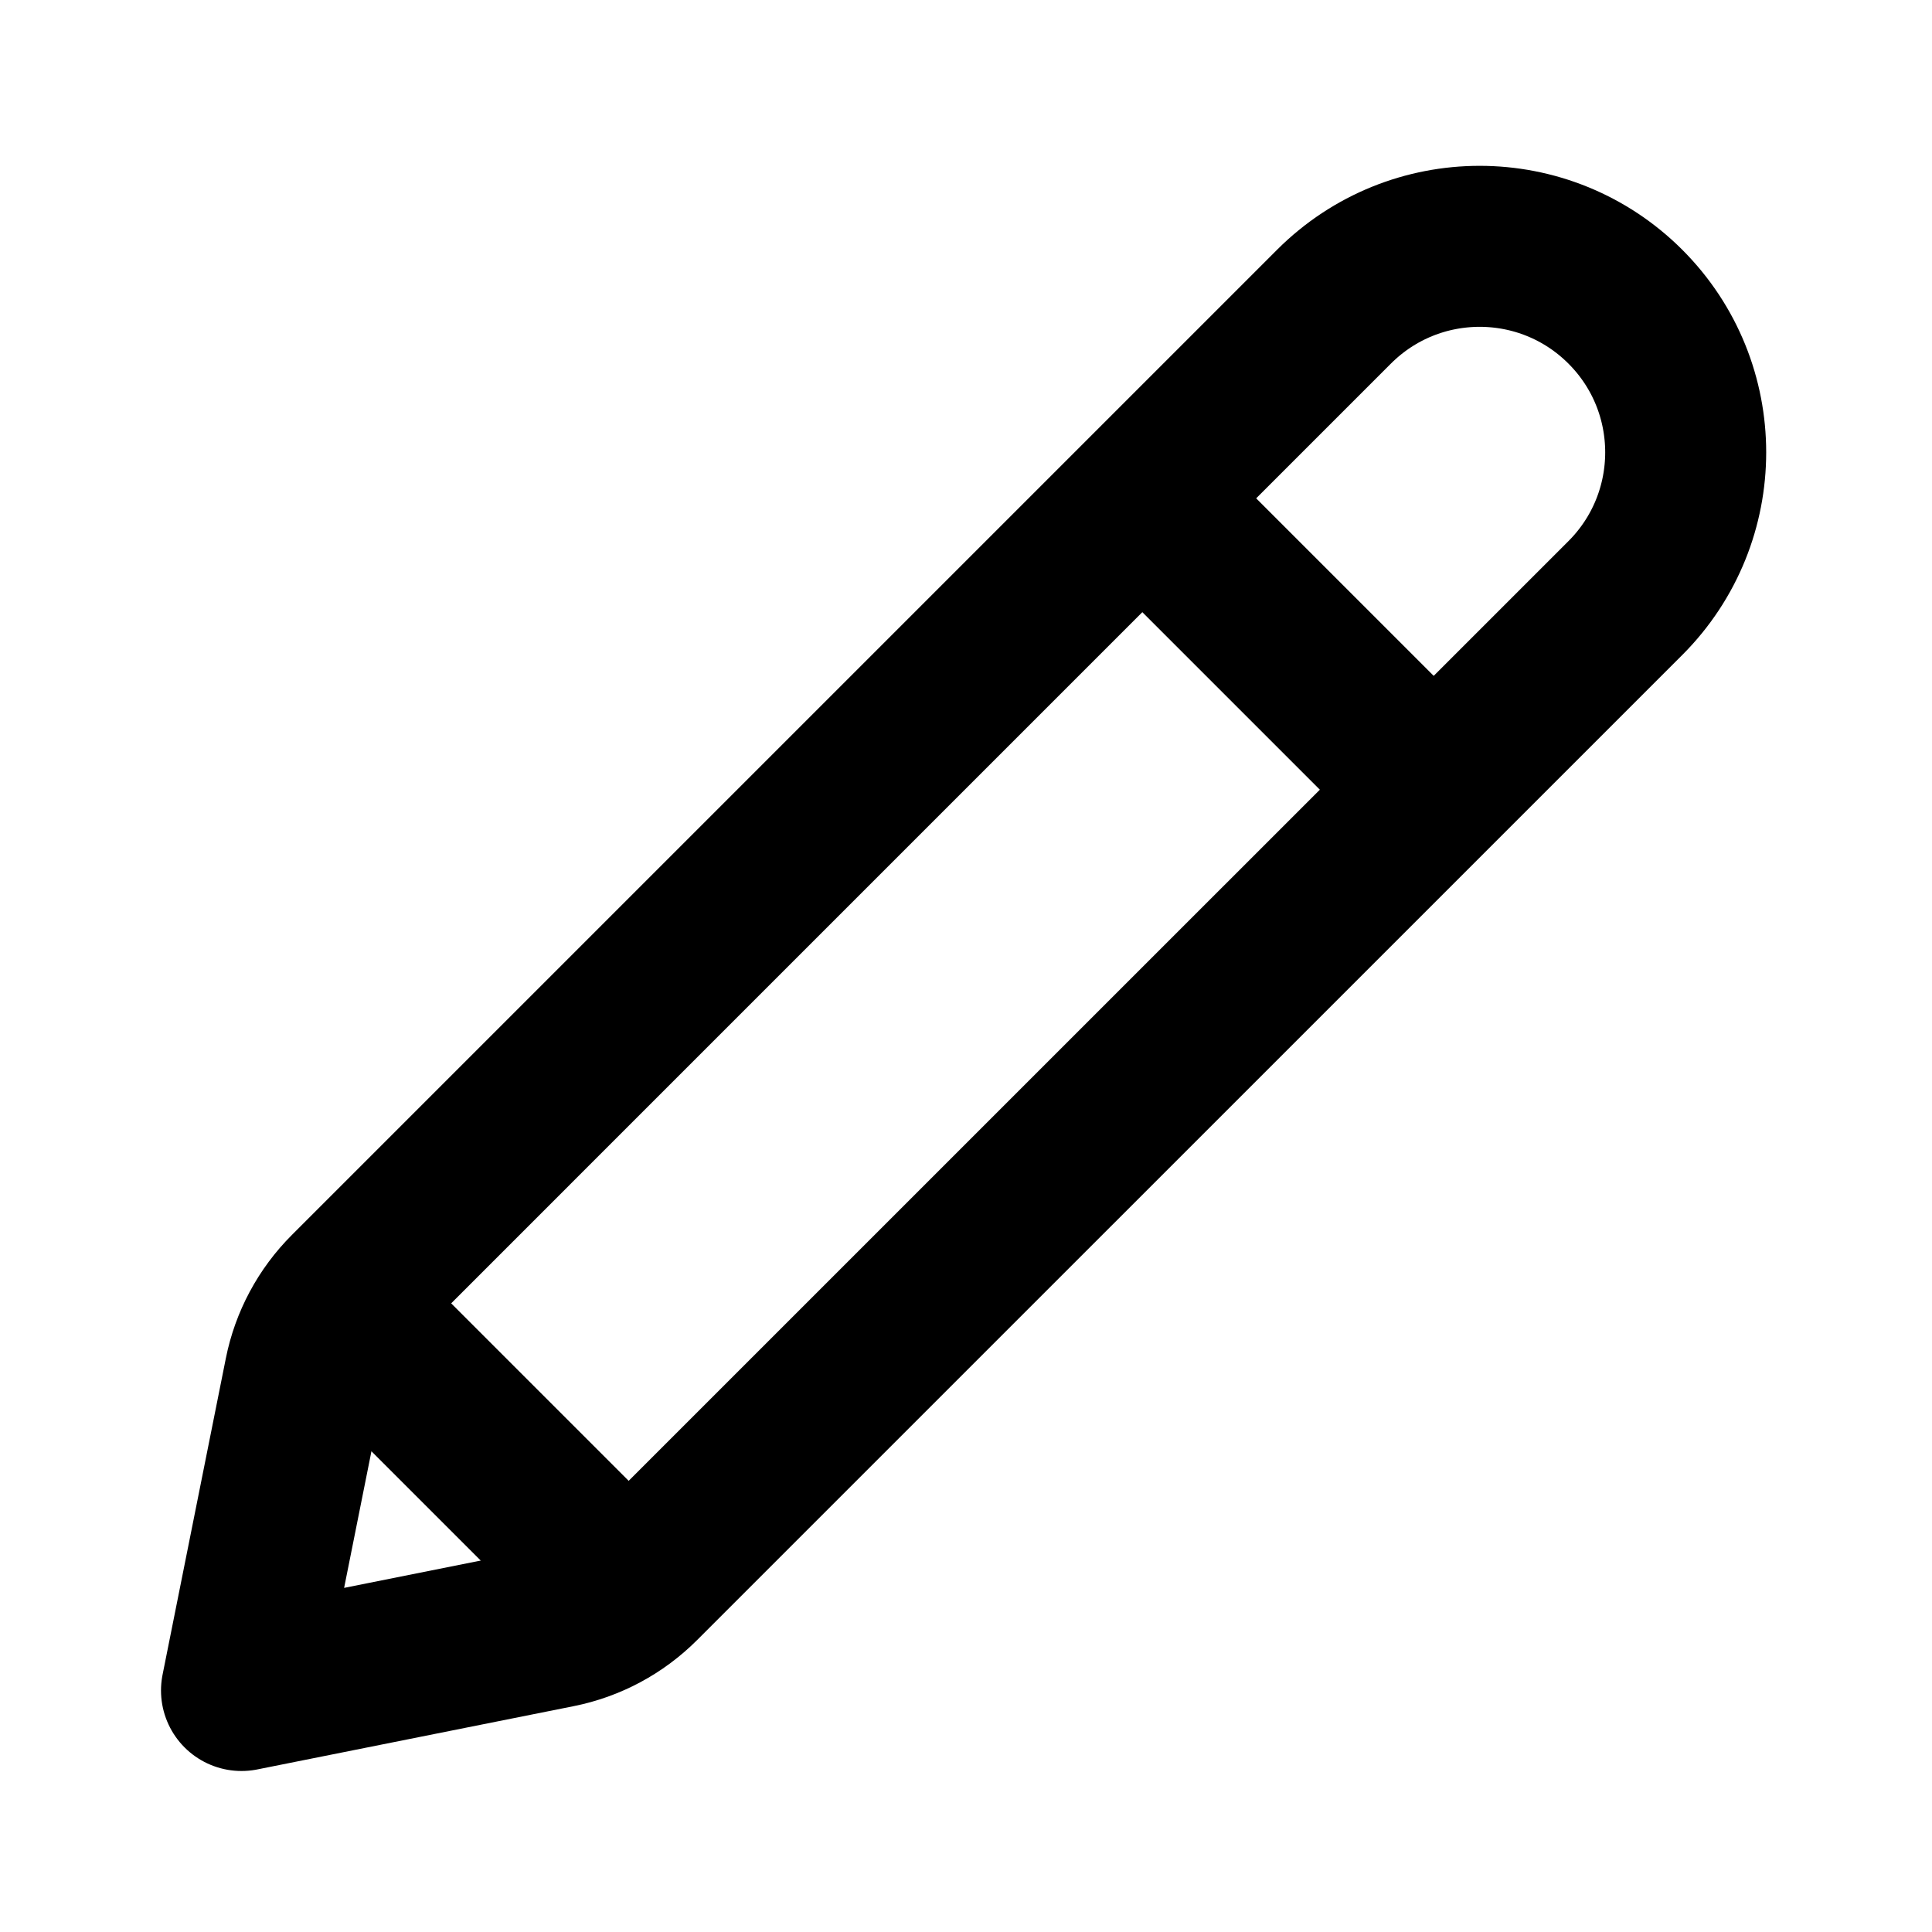
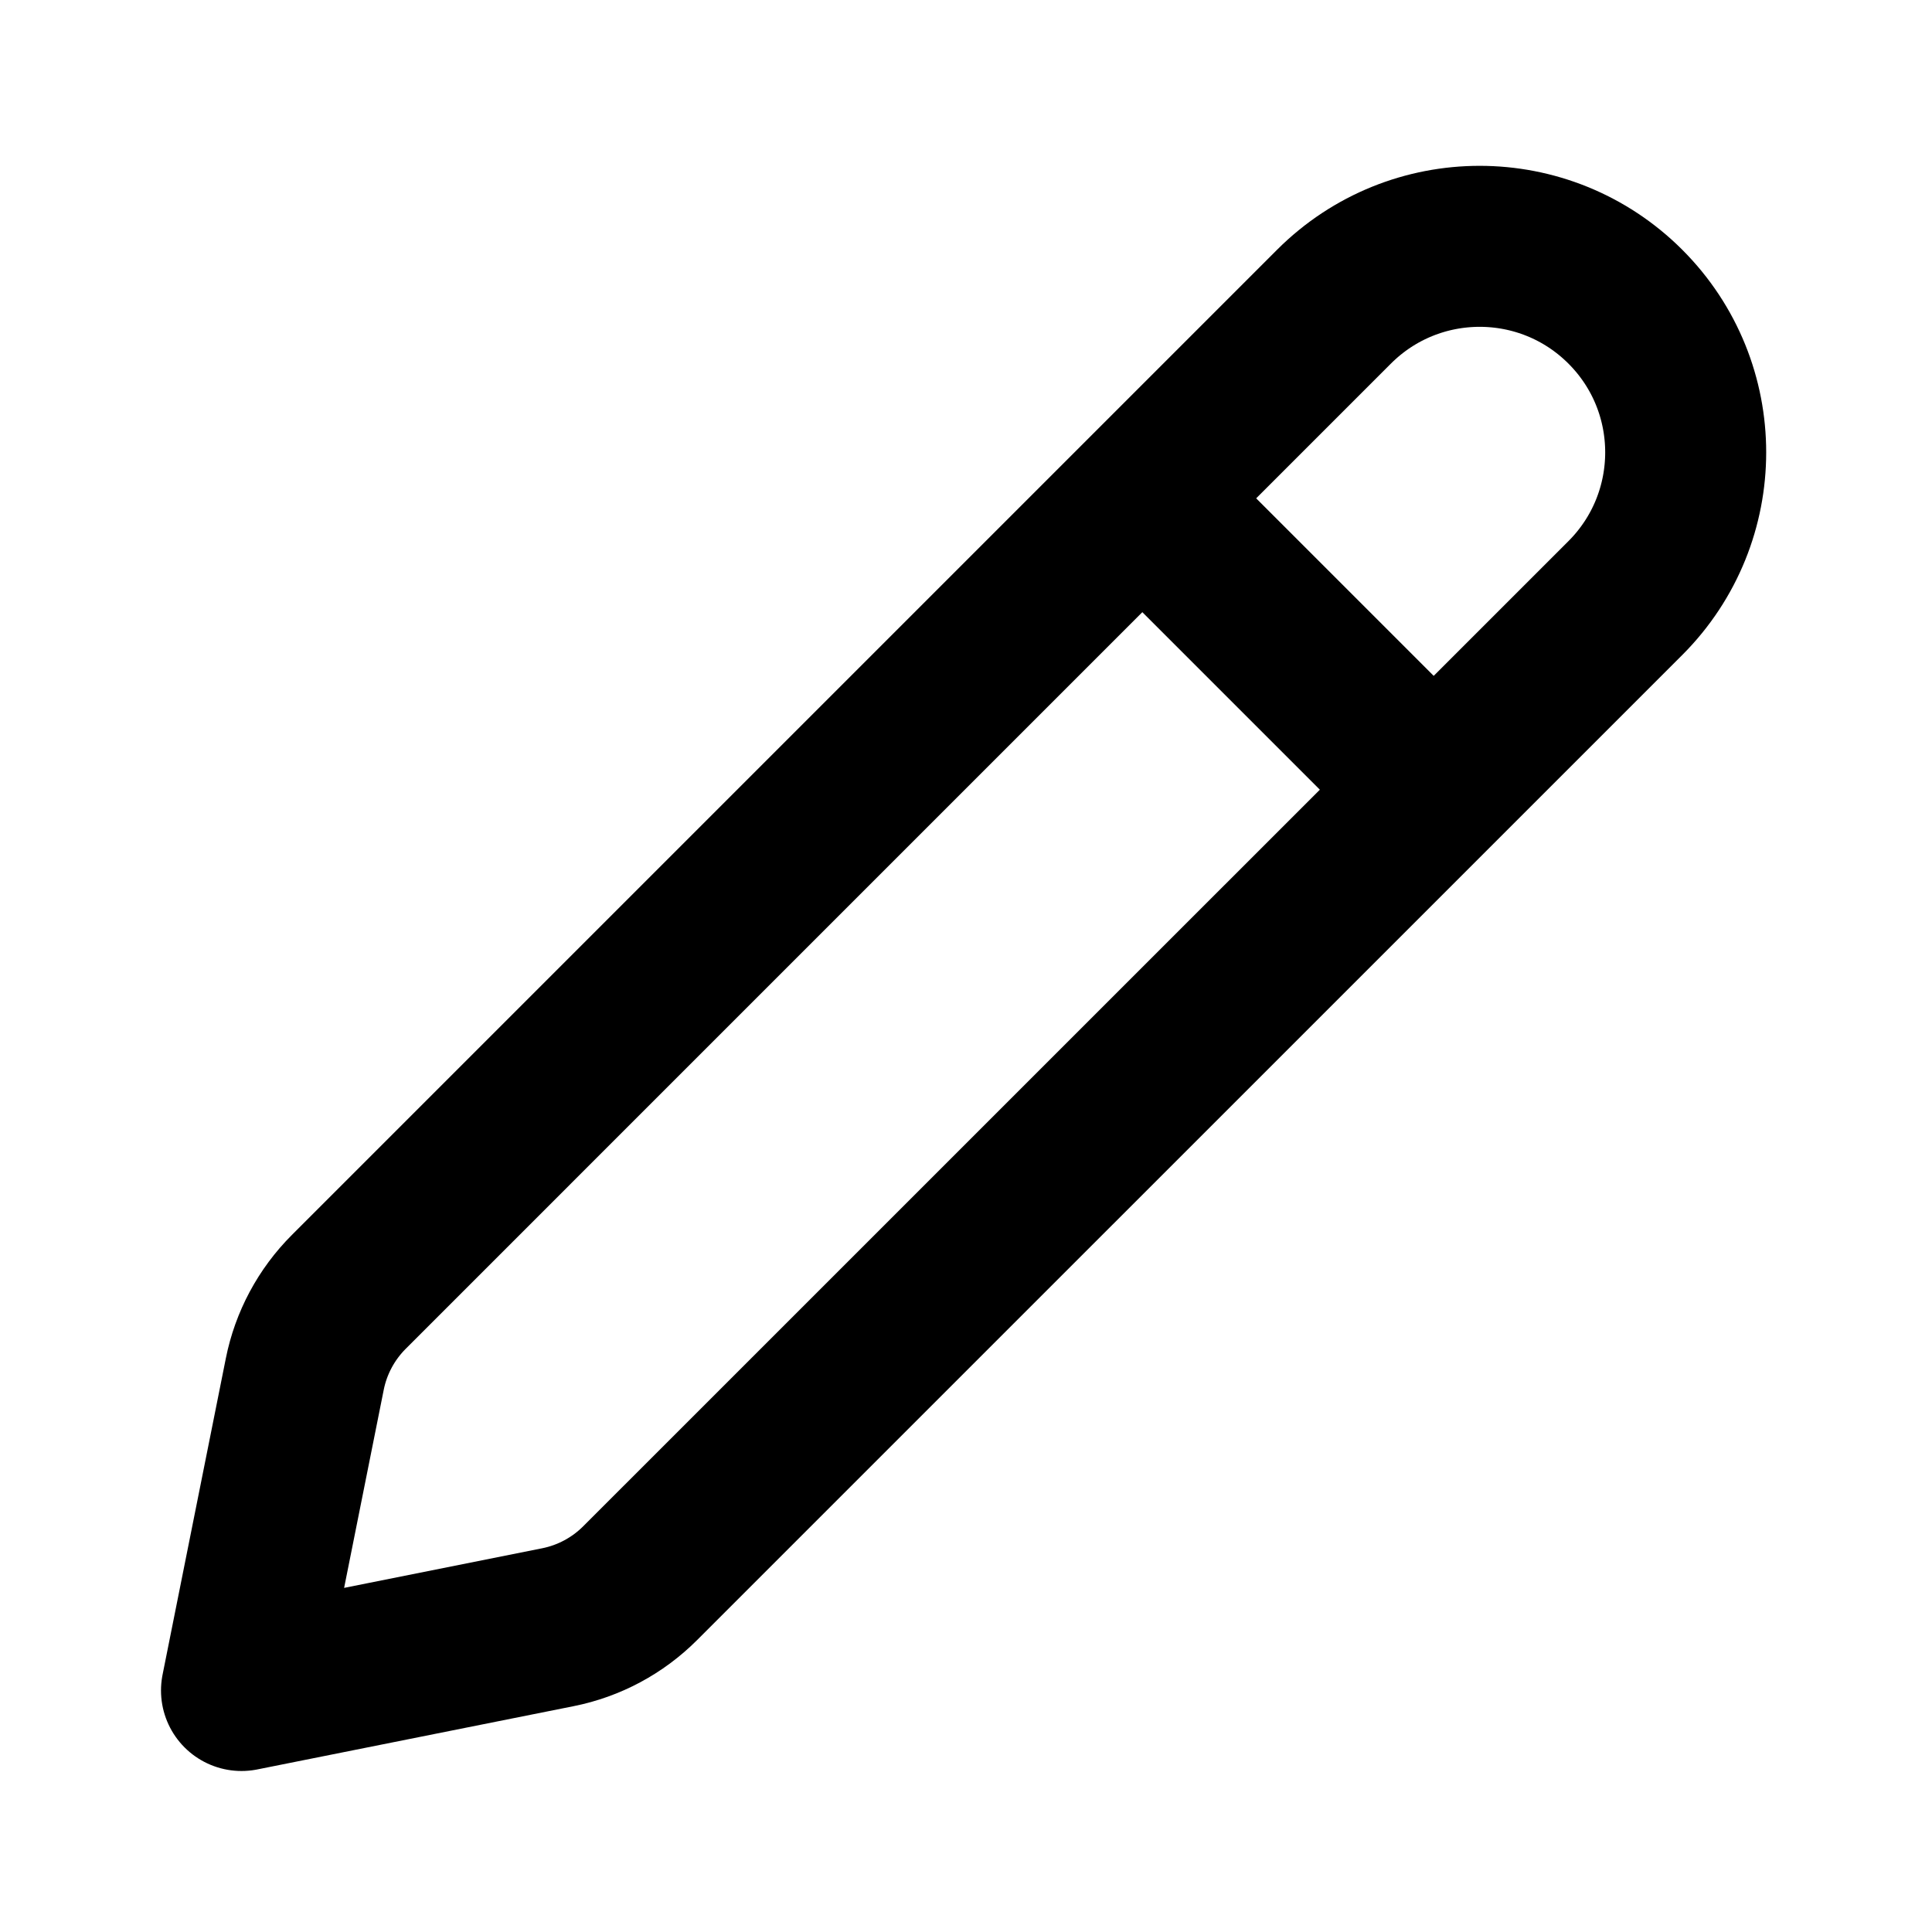
<svg xmlns="http://www.w3.org/2000/svg" width="24" height="24" viewBox="0 0 24 24" fill="none">
  <path d="M4.333 16.048L16.571 3.81C17.571 2.81 19.191 2.81 20.191 3.81C21.19 4.809 21.19 6.429 20.191 7.429L7.952 19.667C7.673 19.946 7.317 20.137 6.93 20.214L3 21L3.786 17.07C3.863 16.683 4.054 16.327 4.333 16.048Z" stroke="black" stroke-width="2" stroke-linecap="round" stroke-linejoin="round" />
-   <path d="M4.5 16.5L7.5 19.5" stroke="black" stroke-width="2" stroke-linejoin="round" />
  <path d="M14.5 6.5L17.5 9.5" stroke="black" stroke-width="2" />
</svg>
